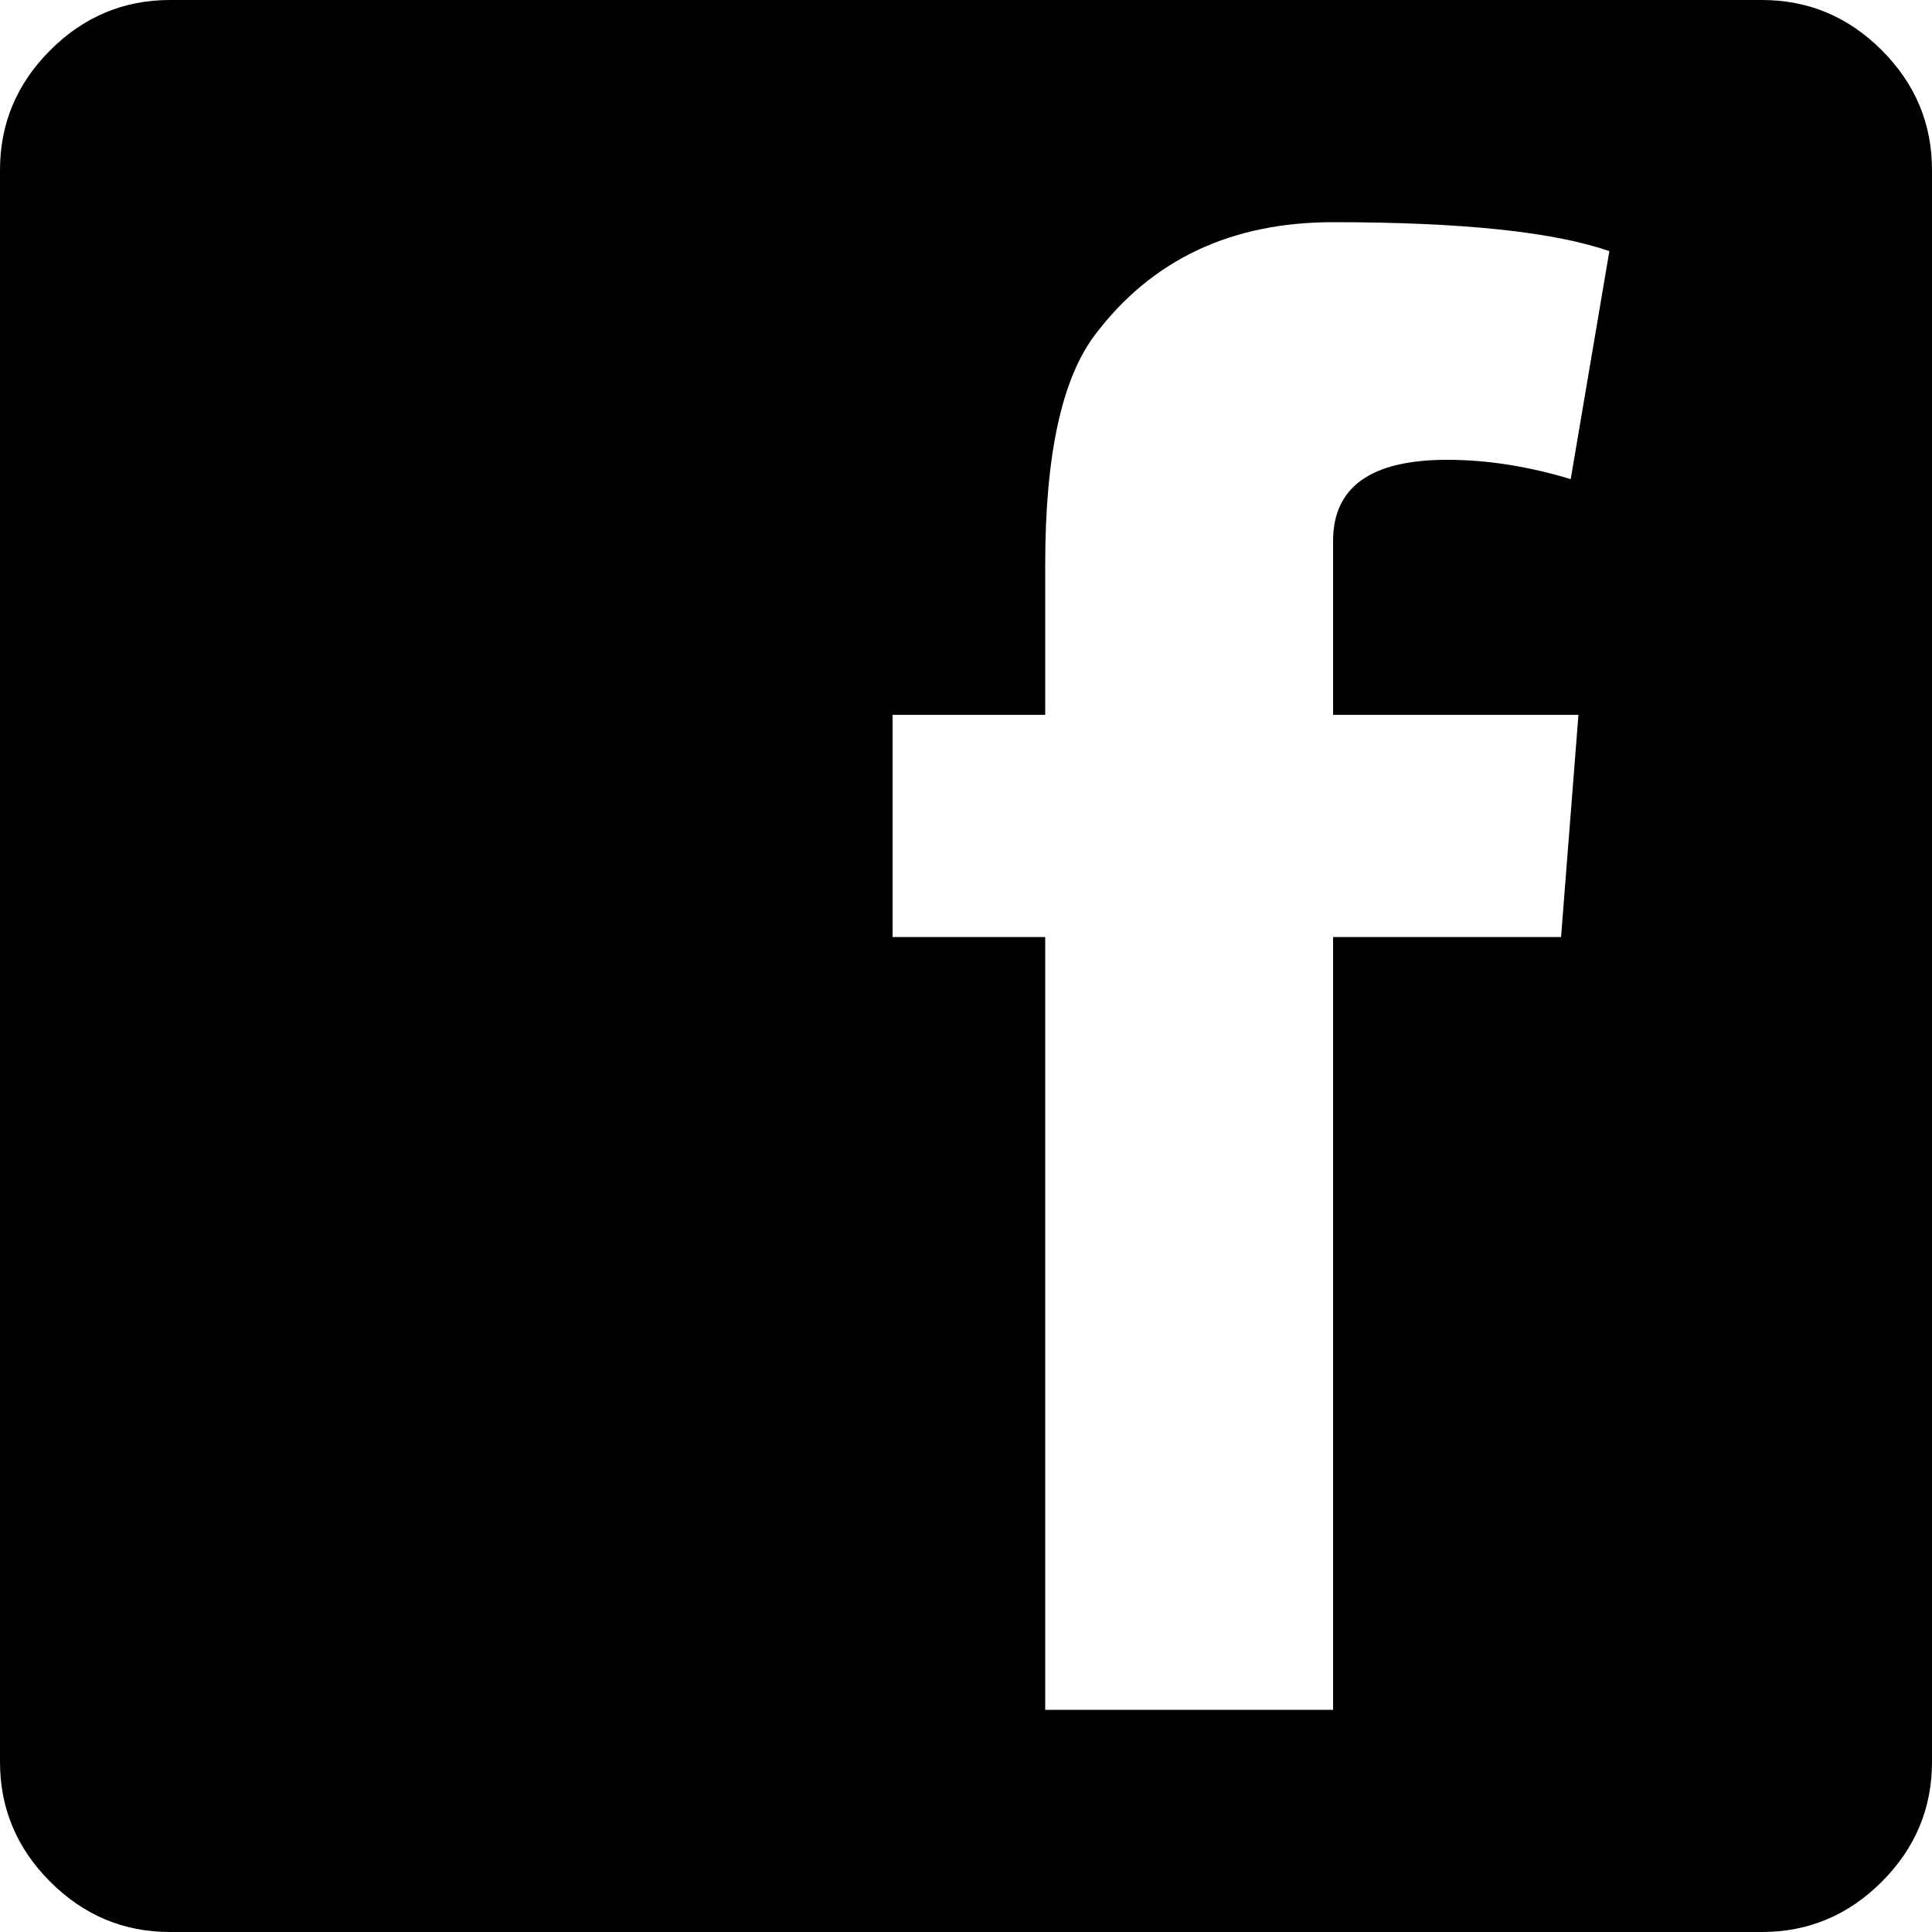
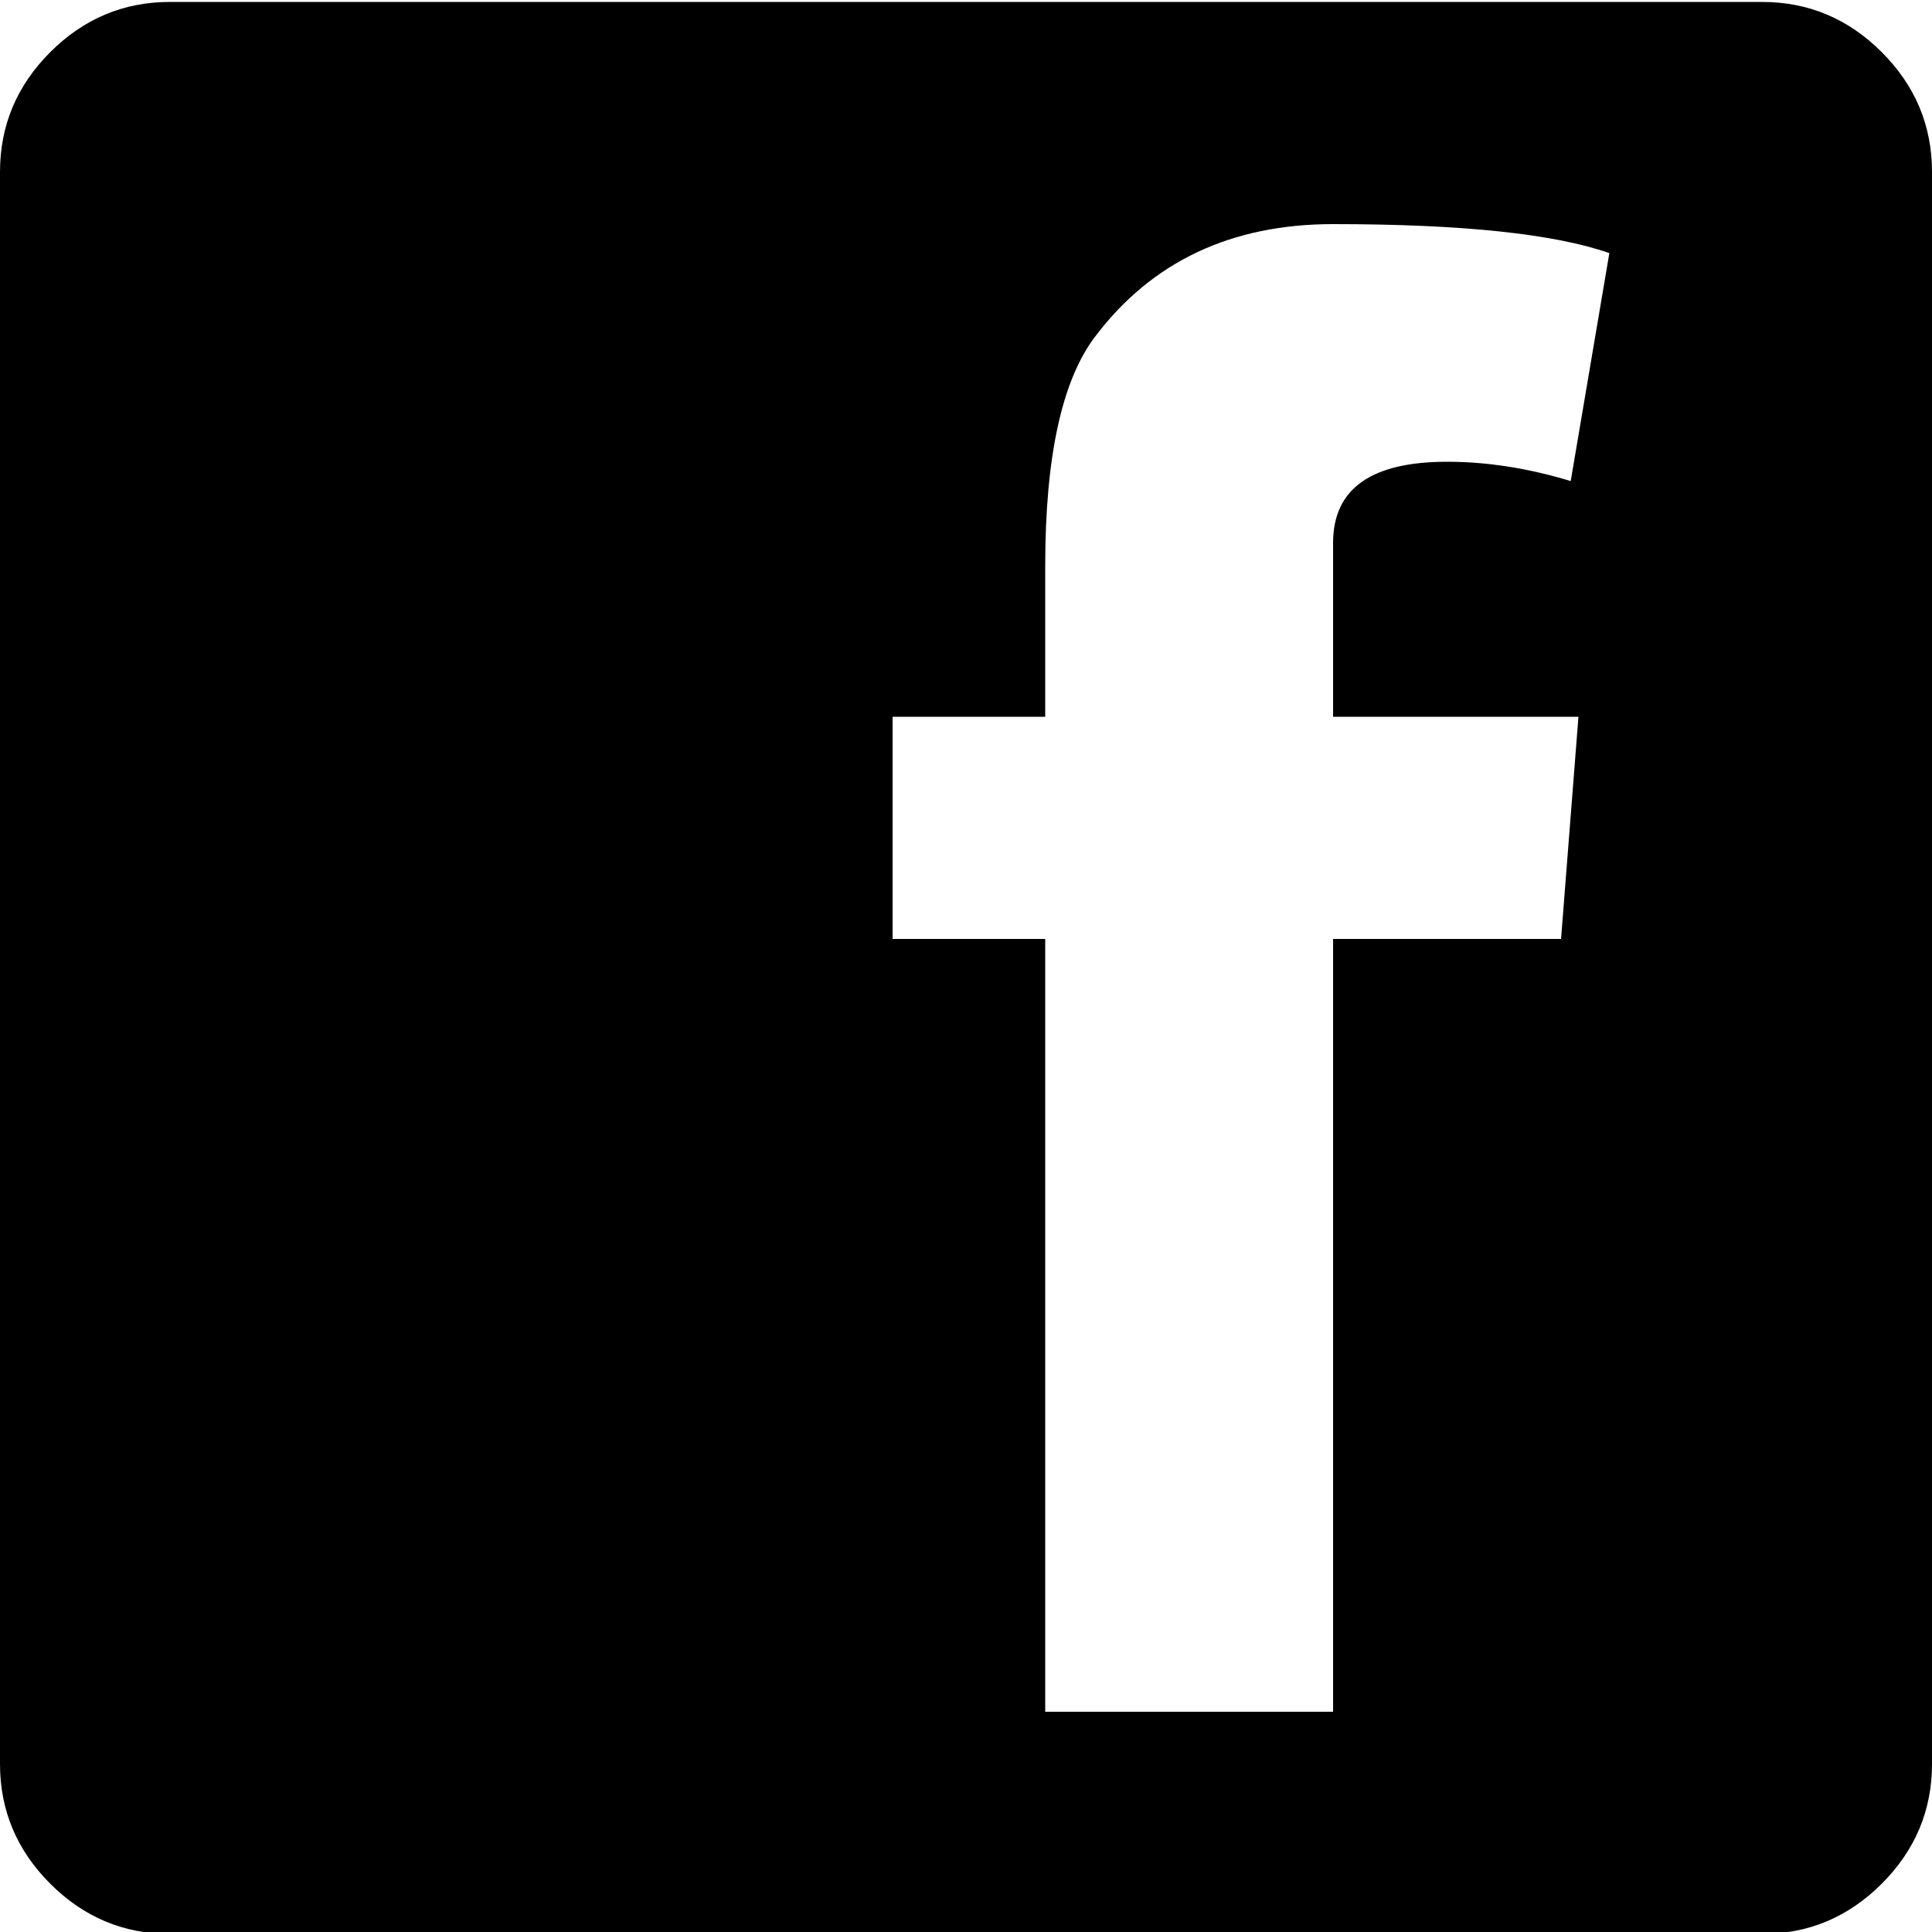
- <svg xmlns="http://www.w3.org/2000/svg" height="1000px" width="1000px">
-   <g>
-     <path d="M1000 88c0 0 0 824 0 824c0 24 -8.667 44.667 -26 62c-17.333 17.333 -38 26 -62 26c0 0 -824 0 -824 0c-24 0 -44.667 -8.667 -62 -26c-17.333 -17.333 -26 -38 -26 -62c0 0 0 -824 0 -824c0 -24 8.667 -44.667 26 -62c17.333 -17.333 38 -26 62 -26c0 0 824 0 824 0c24 0 44.667 8.667 62 26c17.333 17.333 26 38 26 62c0 0 0 0 0 0m-187 160c0 0 20 -118 20 -118c-28.667 -10 -76.333 -15 -143 -15c-52.667 0 -93.667 19.333 -123 58c-17.333 22.667 -26 62.333 -26 119c0 0 0 6 0 6c0 0 0 36 0 36c0 0 0 36 0 36c0 0 -79 0 -79 0c0 0 0 115 0 115c0 0 79 0 79 0c0 0 0 400 0 400c0 0 149 0 149 0c0 0 0 -400 0 -400c0 0 118 0 118 0c0 0 9 -115 9 -115c0 0 -127 0 -127 0c0 0 0 -36 0 -36c0 0 0 -42 0 -42c0 0 0 -12 0 -12c0 -28 19.667 -42 59 -42c20.667 0 42 3.333 64 10c0 0 0 0 0 0" />
-   </g>
+ <svg xmlns="http://www.w3.org/2000/svg" height="1000" width="1000">
+   <path d="M1000 89v824q0 36 -26 62t-62 26h-824q-36 0 -62 -26t-26 -62v-824q0 -36 26 -62t62 -26h824q36 0 62 26t26 62zm-187 160l20 -118q-43 -15 -143 -15 -79 0 -123 58 -26 34 -26 119v78h-79v115h79v400h149v-400h118l9 -115h-127v-90q0 -42 59 -42 31 0 64 10z" />
</svg>
